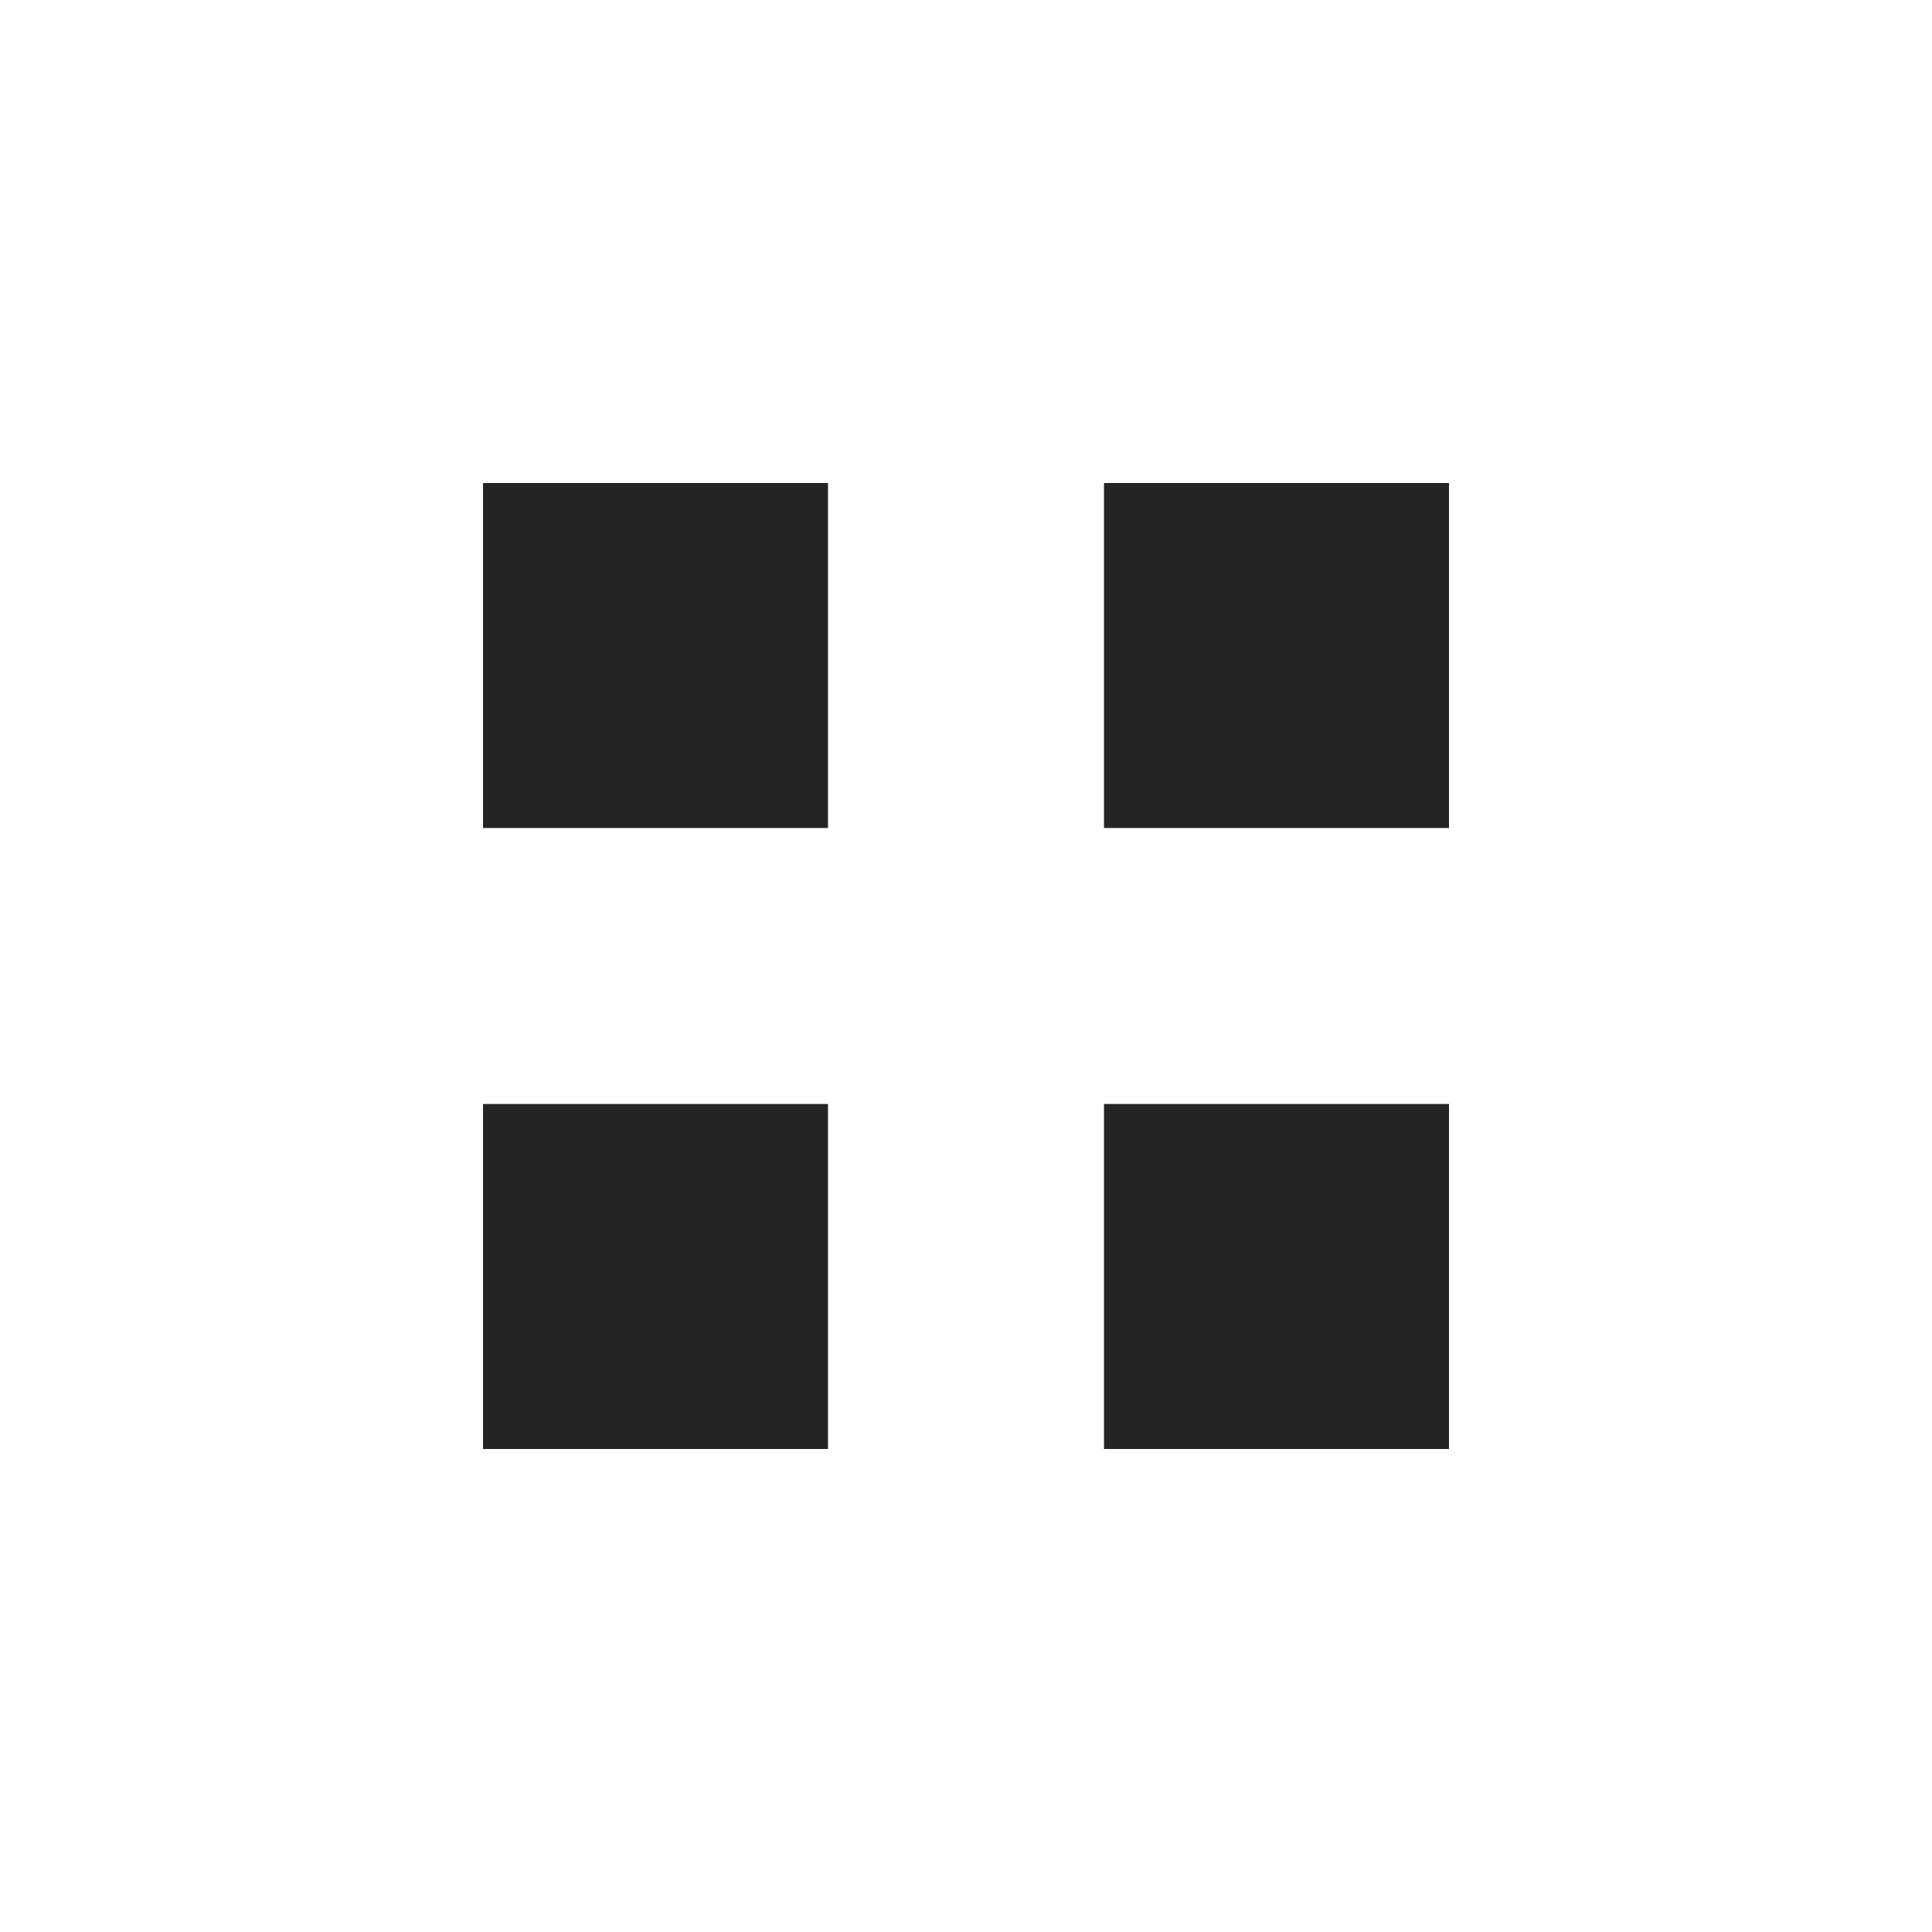
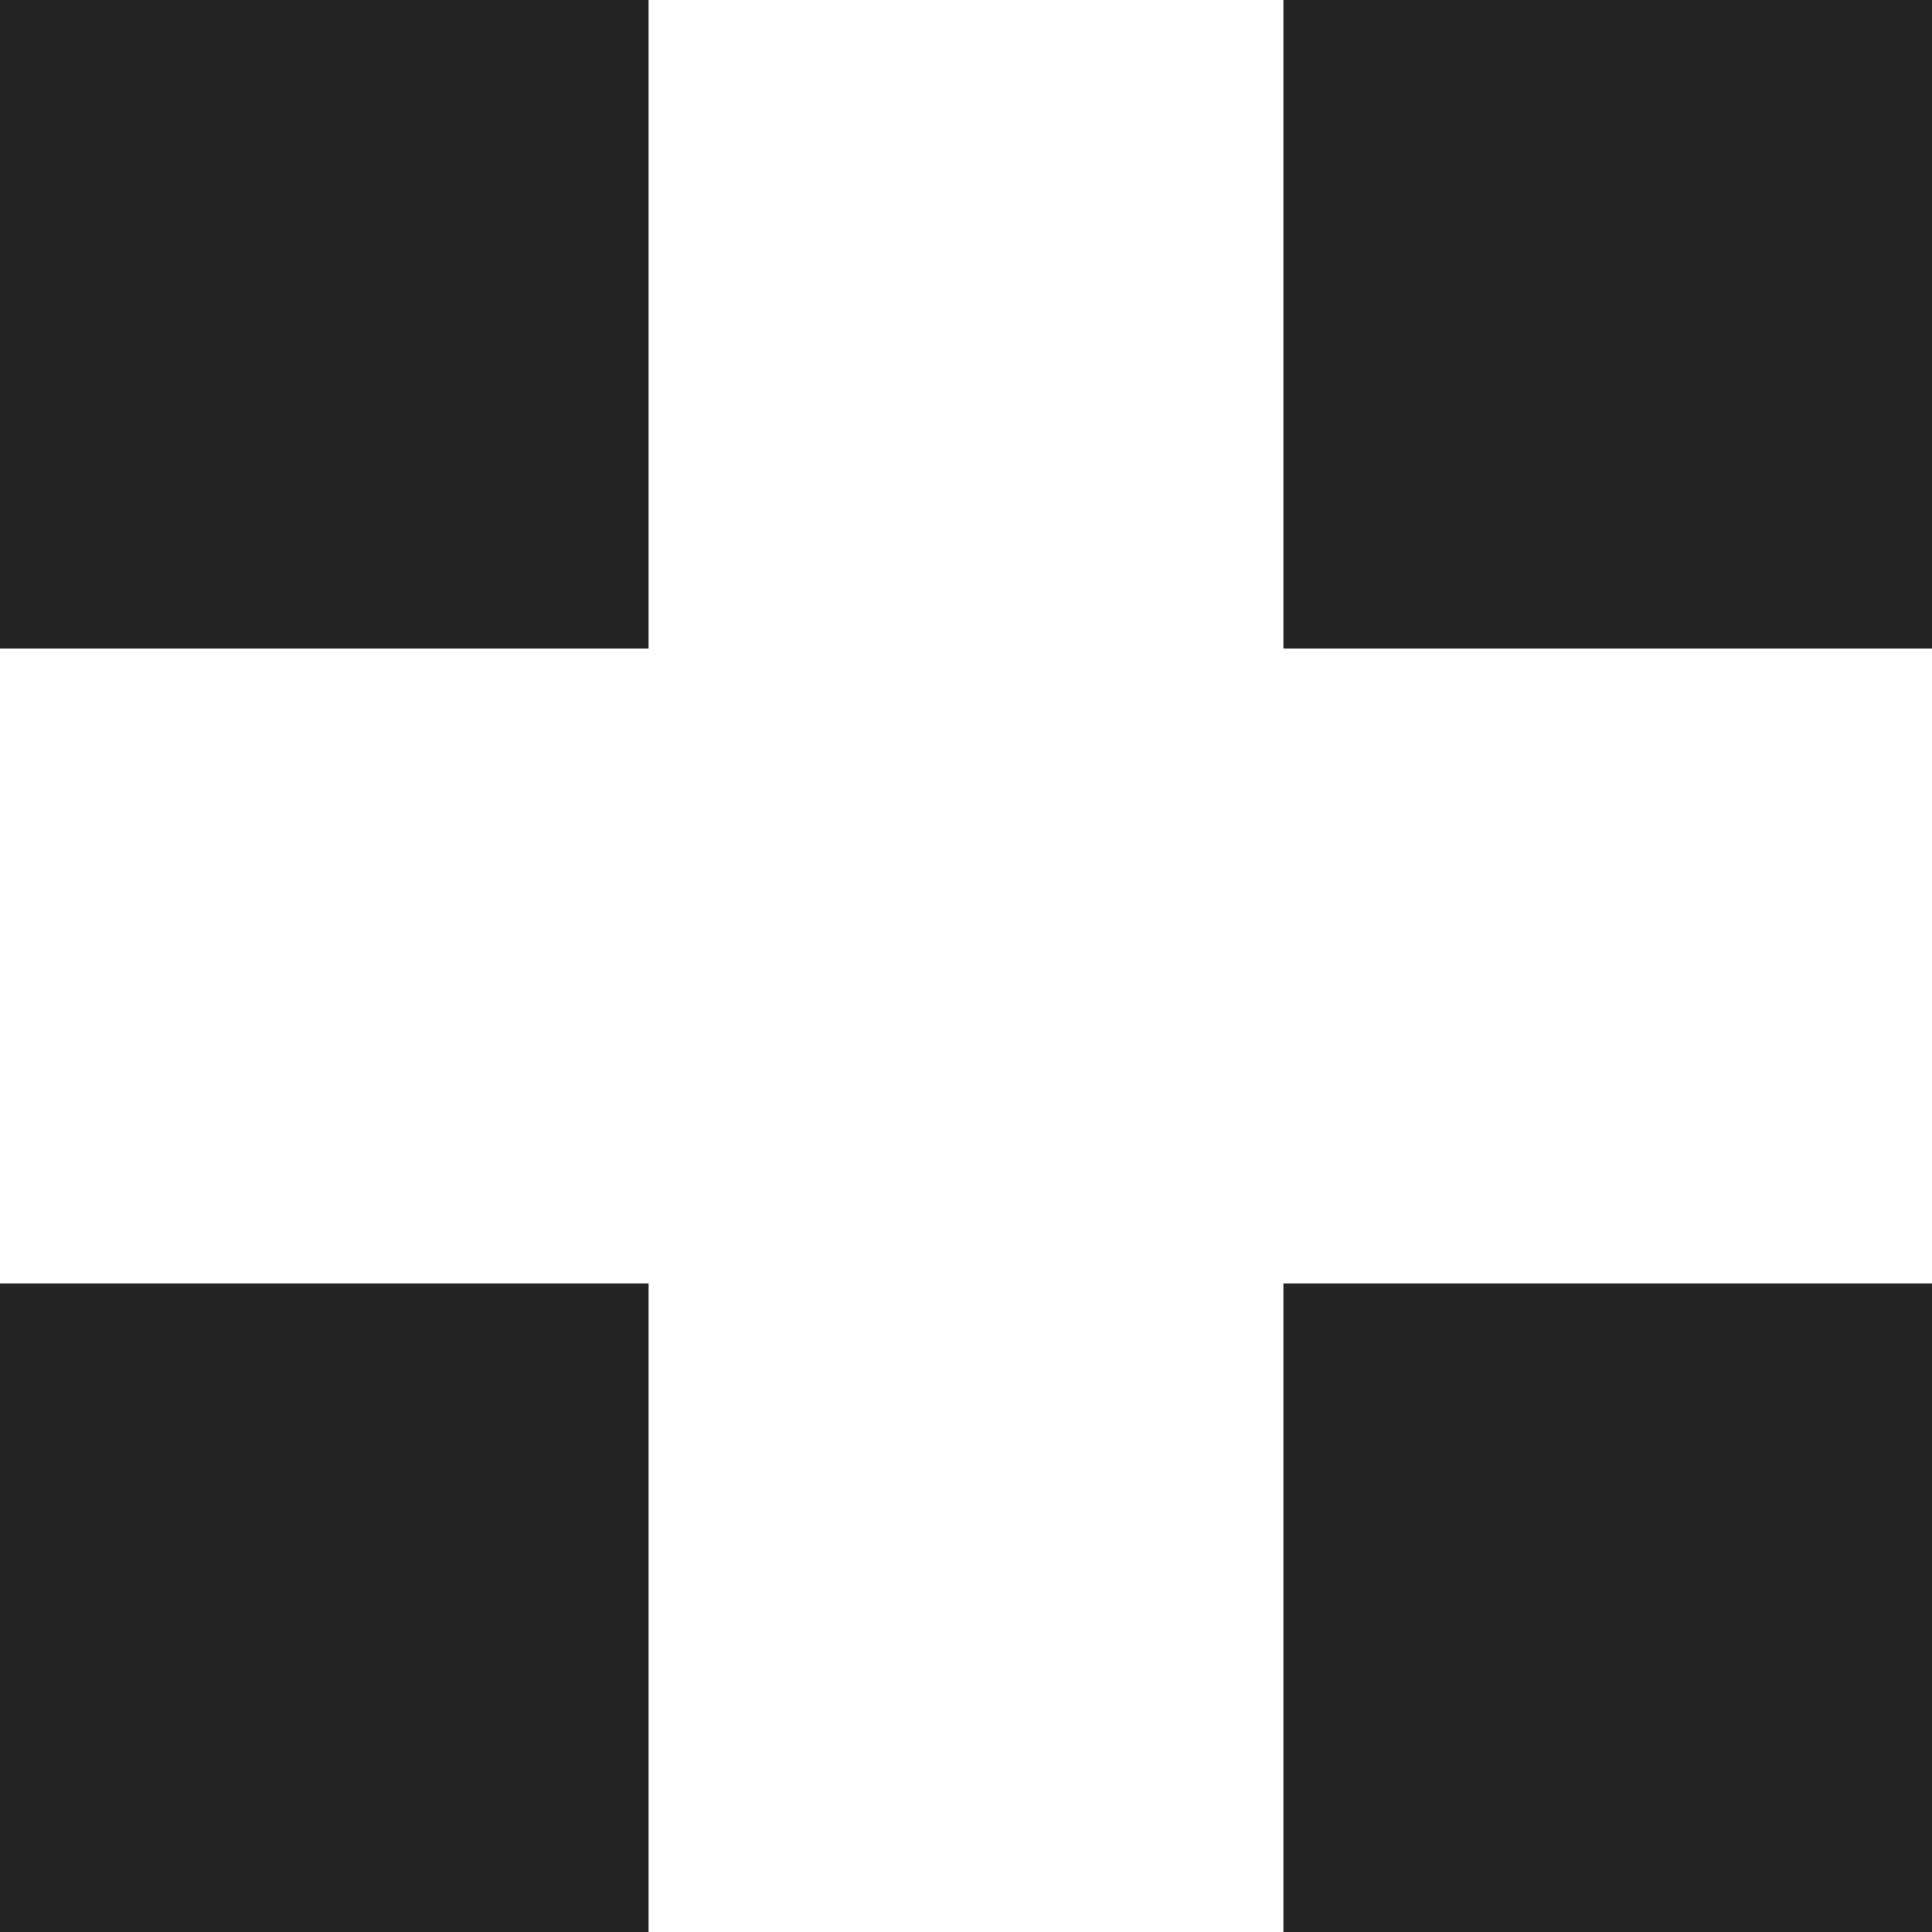
- <svg xmlns="http://www.w3.org/2000/svg" version="1.1" id="Layer_1" x="0px" y="0px" viewBox="0 0 28 28" style="enable-background:new 0 0 28 28;" xml:space="preserve">
+ <svg xmlns="http://www.w3.org/2000/svg" version="1.1" id="Layer_1" x="0px" y="0px" viewBox="7 7 14 14" style="enable-background:new 7 7 14 14;" xml:space="preserve">
  <style type="text/css">
	.st0{fill:#242424;}
</style>
-   <path id="XMLID_1_" class="st0" d="M7,7h5v5H7V7z M16,7v5h5V7H16z M7,21h5v-5H7V21z M16,21h5v-5h-5V21z" />
+   <rect id="XMLID_196_" x="7" y="7" class="st0" width="4.7" height="4.7" />
+   <rect id="XMLID_199_" x="16.3" y="7" class="st0" width="4.7" height="4.7" />
+   <rect id="XMLID_205_" x="7" y="16.3" class="st0" width="4.7" height="4.7" />
+   <rect id="XMLID_203_" x="16.3" y="16.3" class="st0" width="4.7" height="4.7" />
</svg>
